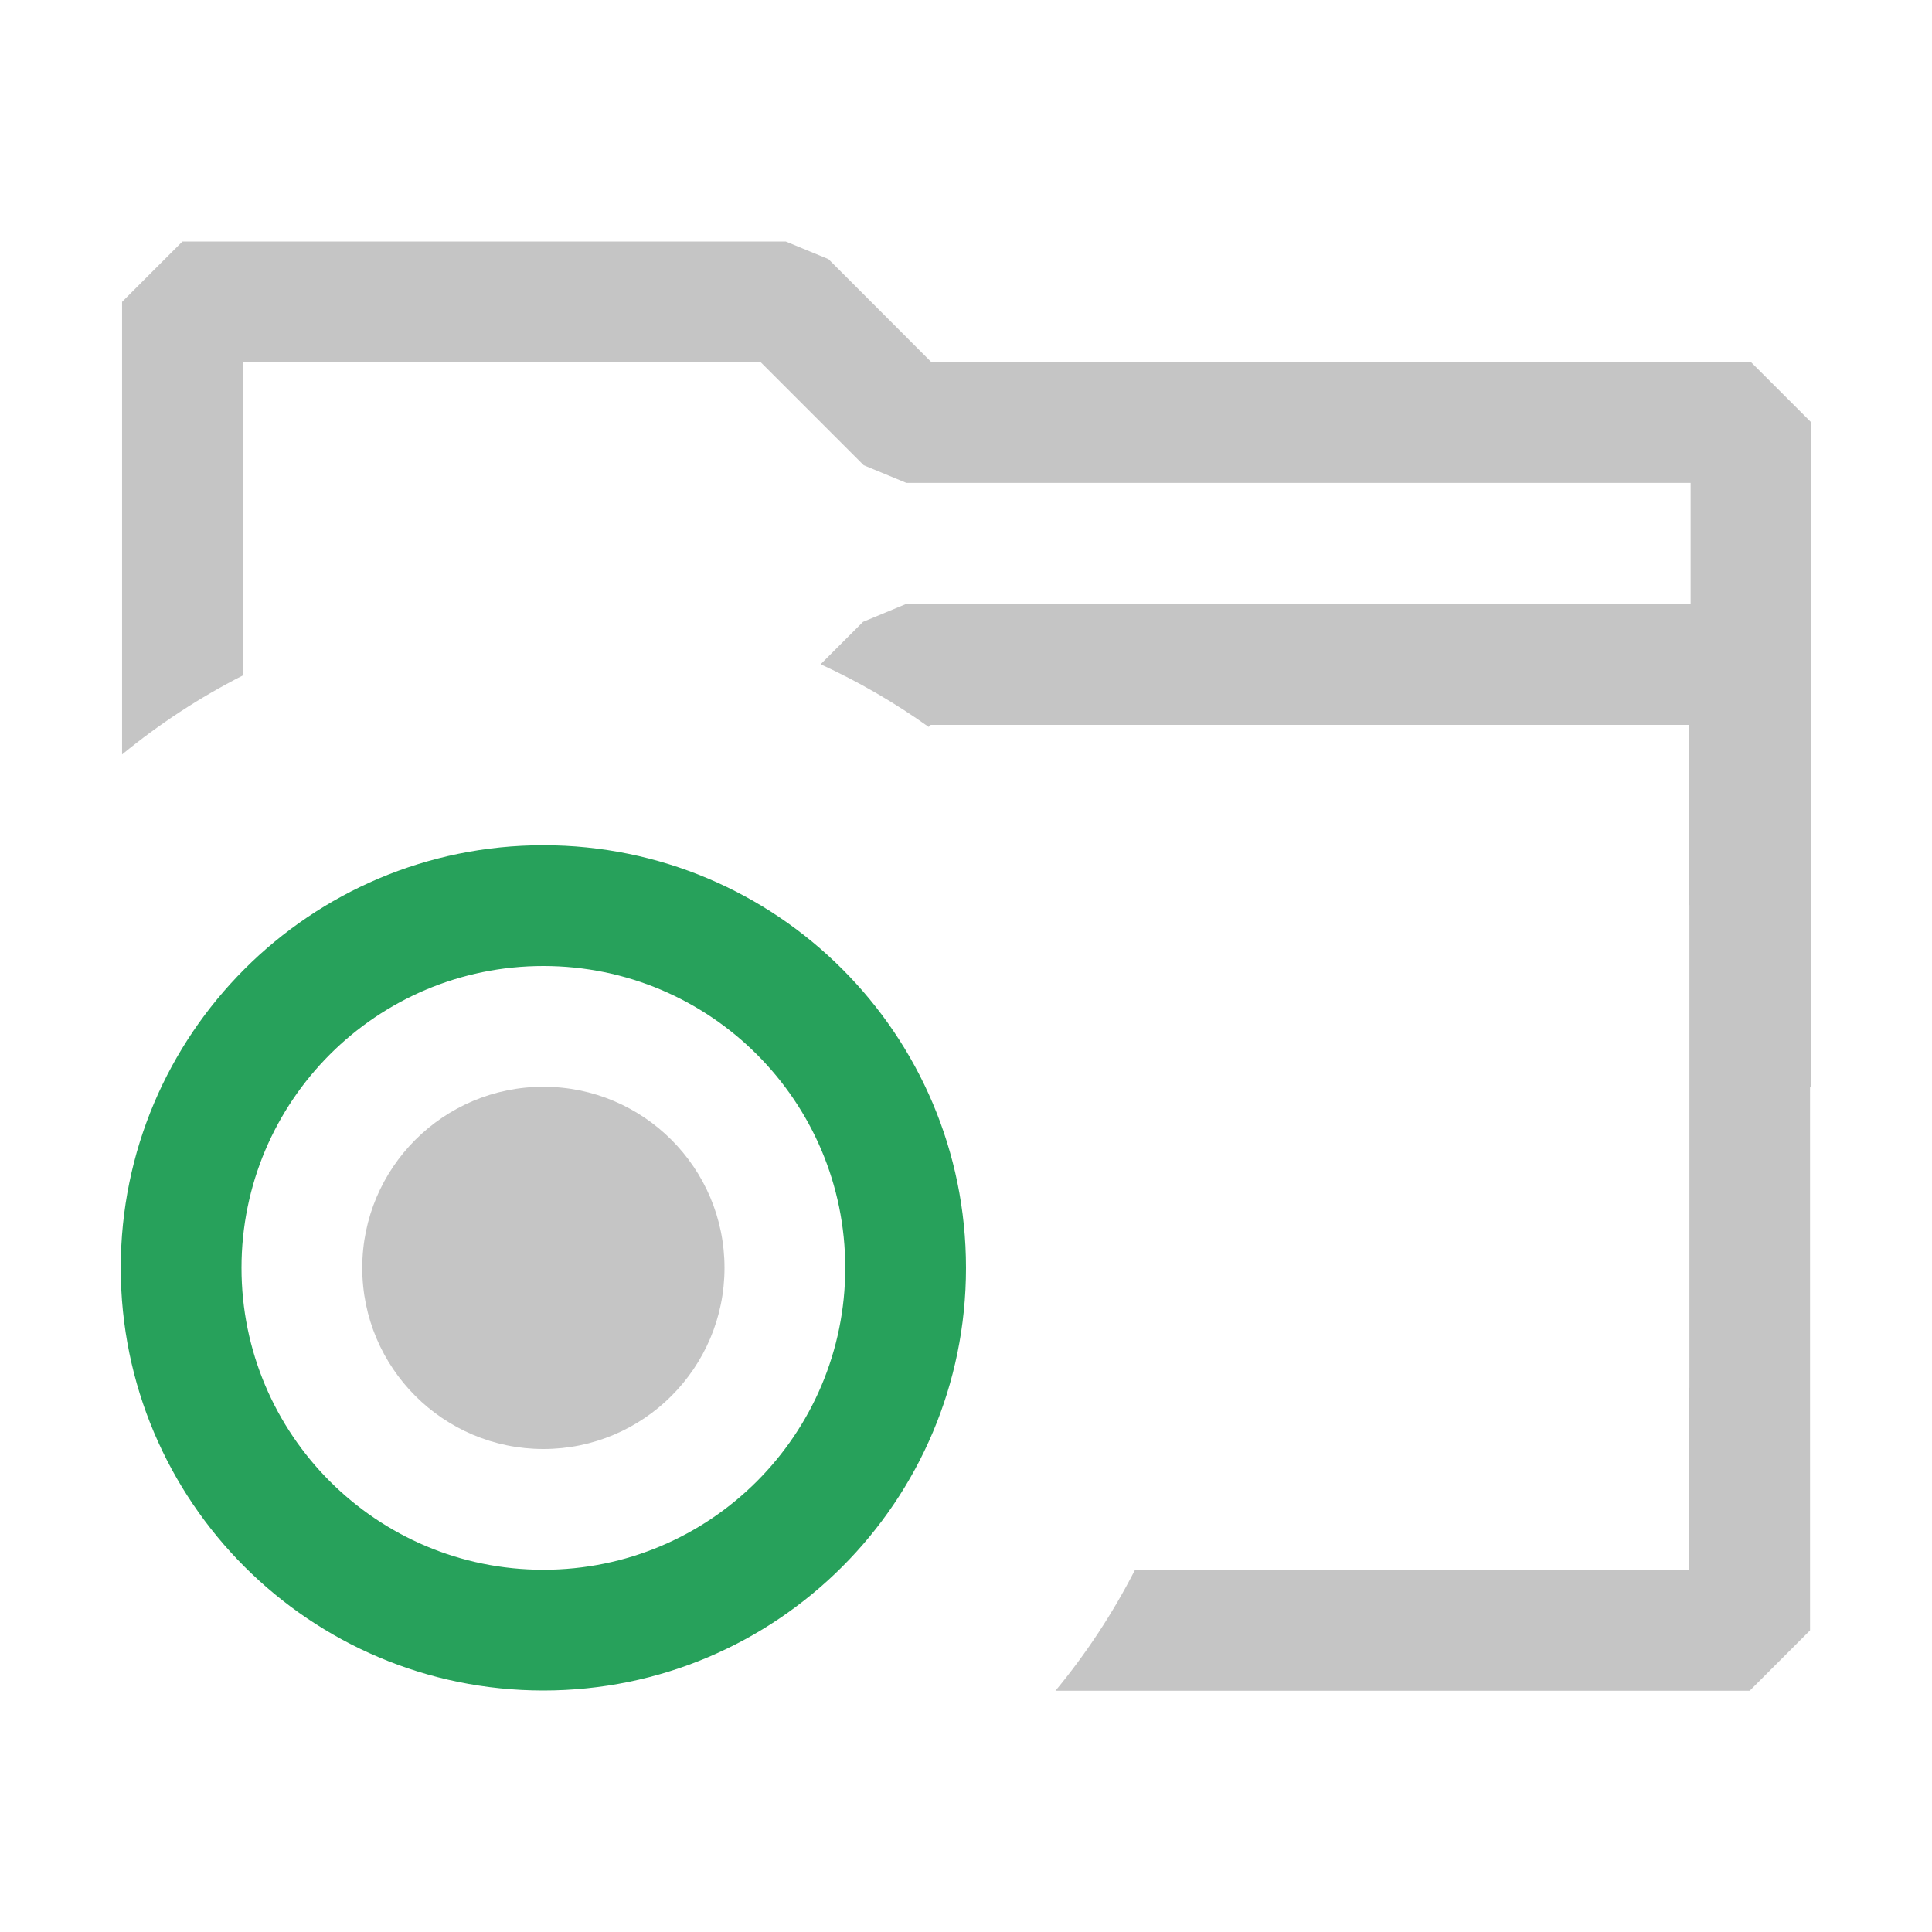
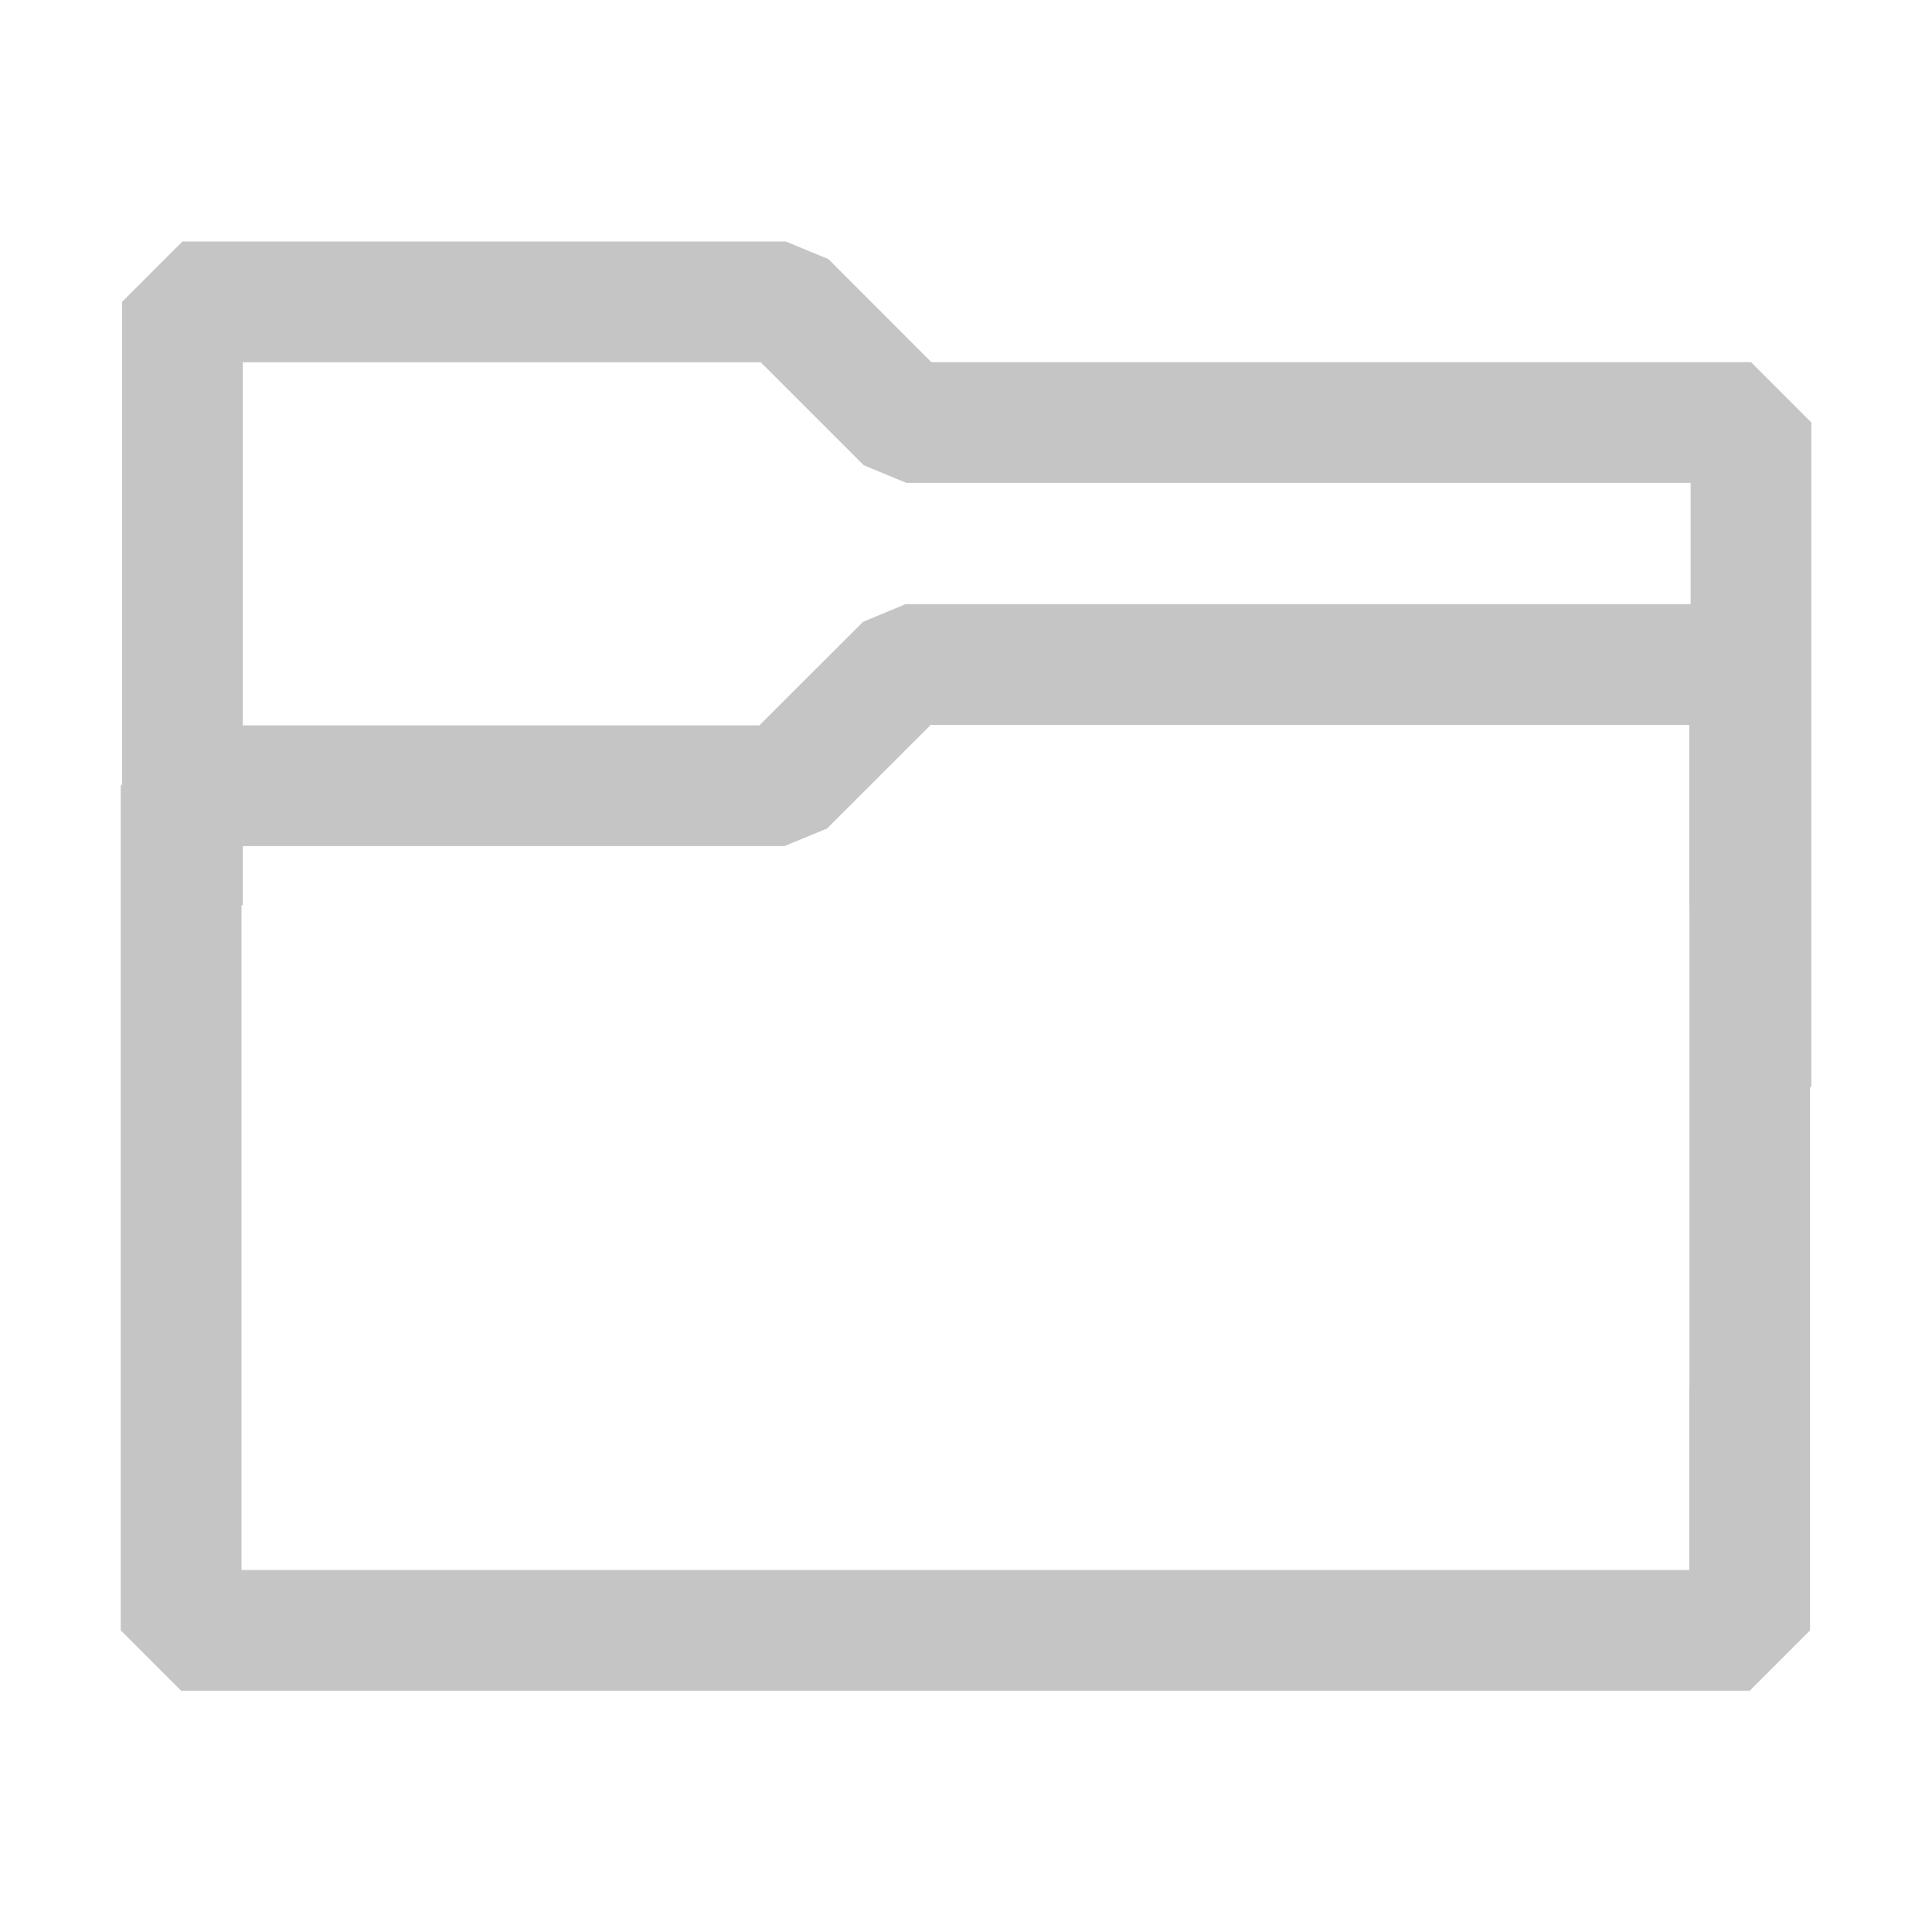
<svg xmlns="http://www.w3.org/2000/svg" width="16" height="16" viewBox="0 0 16 16" fill="none">
-   <path fill-rule="evenodd" clip-rule="evenodd" d="M1.511 2L1.011 2.5V6.248C1.318 5.996 1.653 5.776 2.011 5.594V3H6.3L7.153 3.853L7.506 3.999H14.001V5.003H7.501L7.147 5.15L6.796 5.501C7.111 5.646 7.411 5.82 7.691 6.02L7.708 6.003H13.99V7.496H13.991V11.493H13.99V13.002H9.399C9.216 13.36 8.995 13.695 8.741 14.002H14.49L14.99 13.502V9.006L15.001 8.995V3.499L14.501 2.999H7.713L6.861 2.146L6.507 2H1.511Z" fill="#C5C5C5" />
-   <path d="M6 10.5C6 11.328 5.328 12 4.5 12C3.672 12 3 11.328 3 10.5C3 9.672 3.672 9 4.5 9C5.328 9 6 9.672 6 10.5Z" fill="#C5C5C5" />
-   <path fill-rule="evenodd" clip-rule="evenodd" d="M8 10.5C8 12.433 6.433 14 4.5 14C2.567 14 1 12.433 1 10.5C1 8.567 2.567 7 4.5 7C6.433 7 8 8.567 8 10.5ZM4.5 13C5.881 13 7 11.881 7 10.5C7 9.119 5.881 8 4.5 8C3.119 8 2 9.119 2 10.5C2 11.881 3.119 13 4.5 13Z" fill="#27A15B" />
+   <path fill-rule="evenodd" clip-rule="evenodd" d="M1.011 2.5L1.511 2H6.507L6.861 2.146L7.713 2.999H14.501L15.001 3.499V8.995L14.99 9.006V13.502L14.49 14.002H1.5L1 13.502V6.507L1.011 6.496V2.5ZM14.001 3.999V5.003H7.5L7.147 5.15L6.289 6.007H2.011V3H6.3L7.153 3.853L7.506 3.999H14.001ZM6.496 7.007H2.011V7.496H2V11.493H2V13.002H13.99V11.493H13.991V7.496H13.99V6.003H7.708L6.85 6.861L6.496 7.007Z" fill="#C5C5C5" />
</svg>
